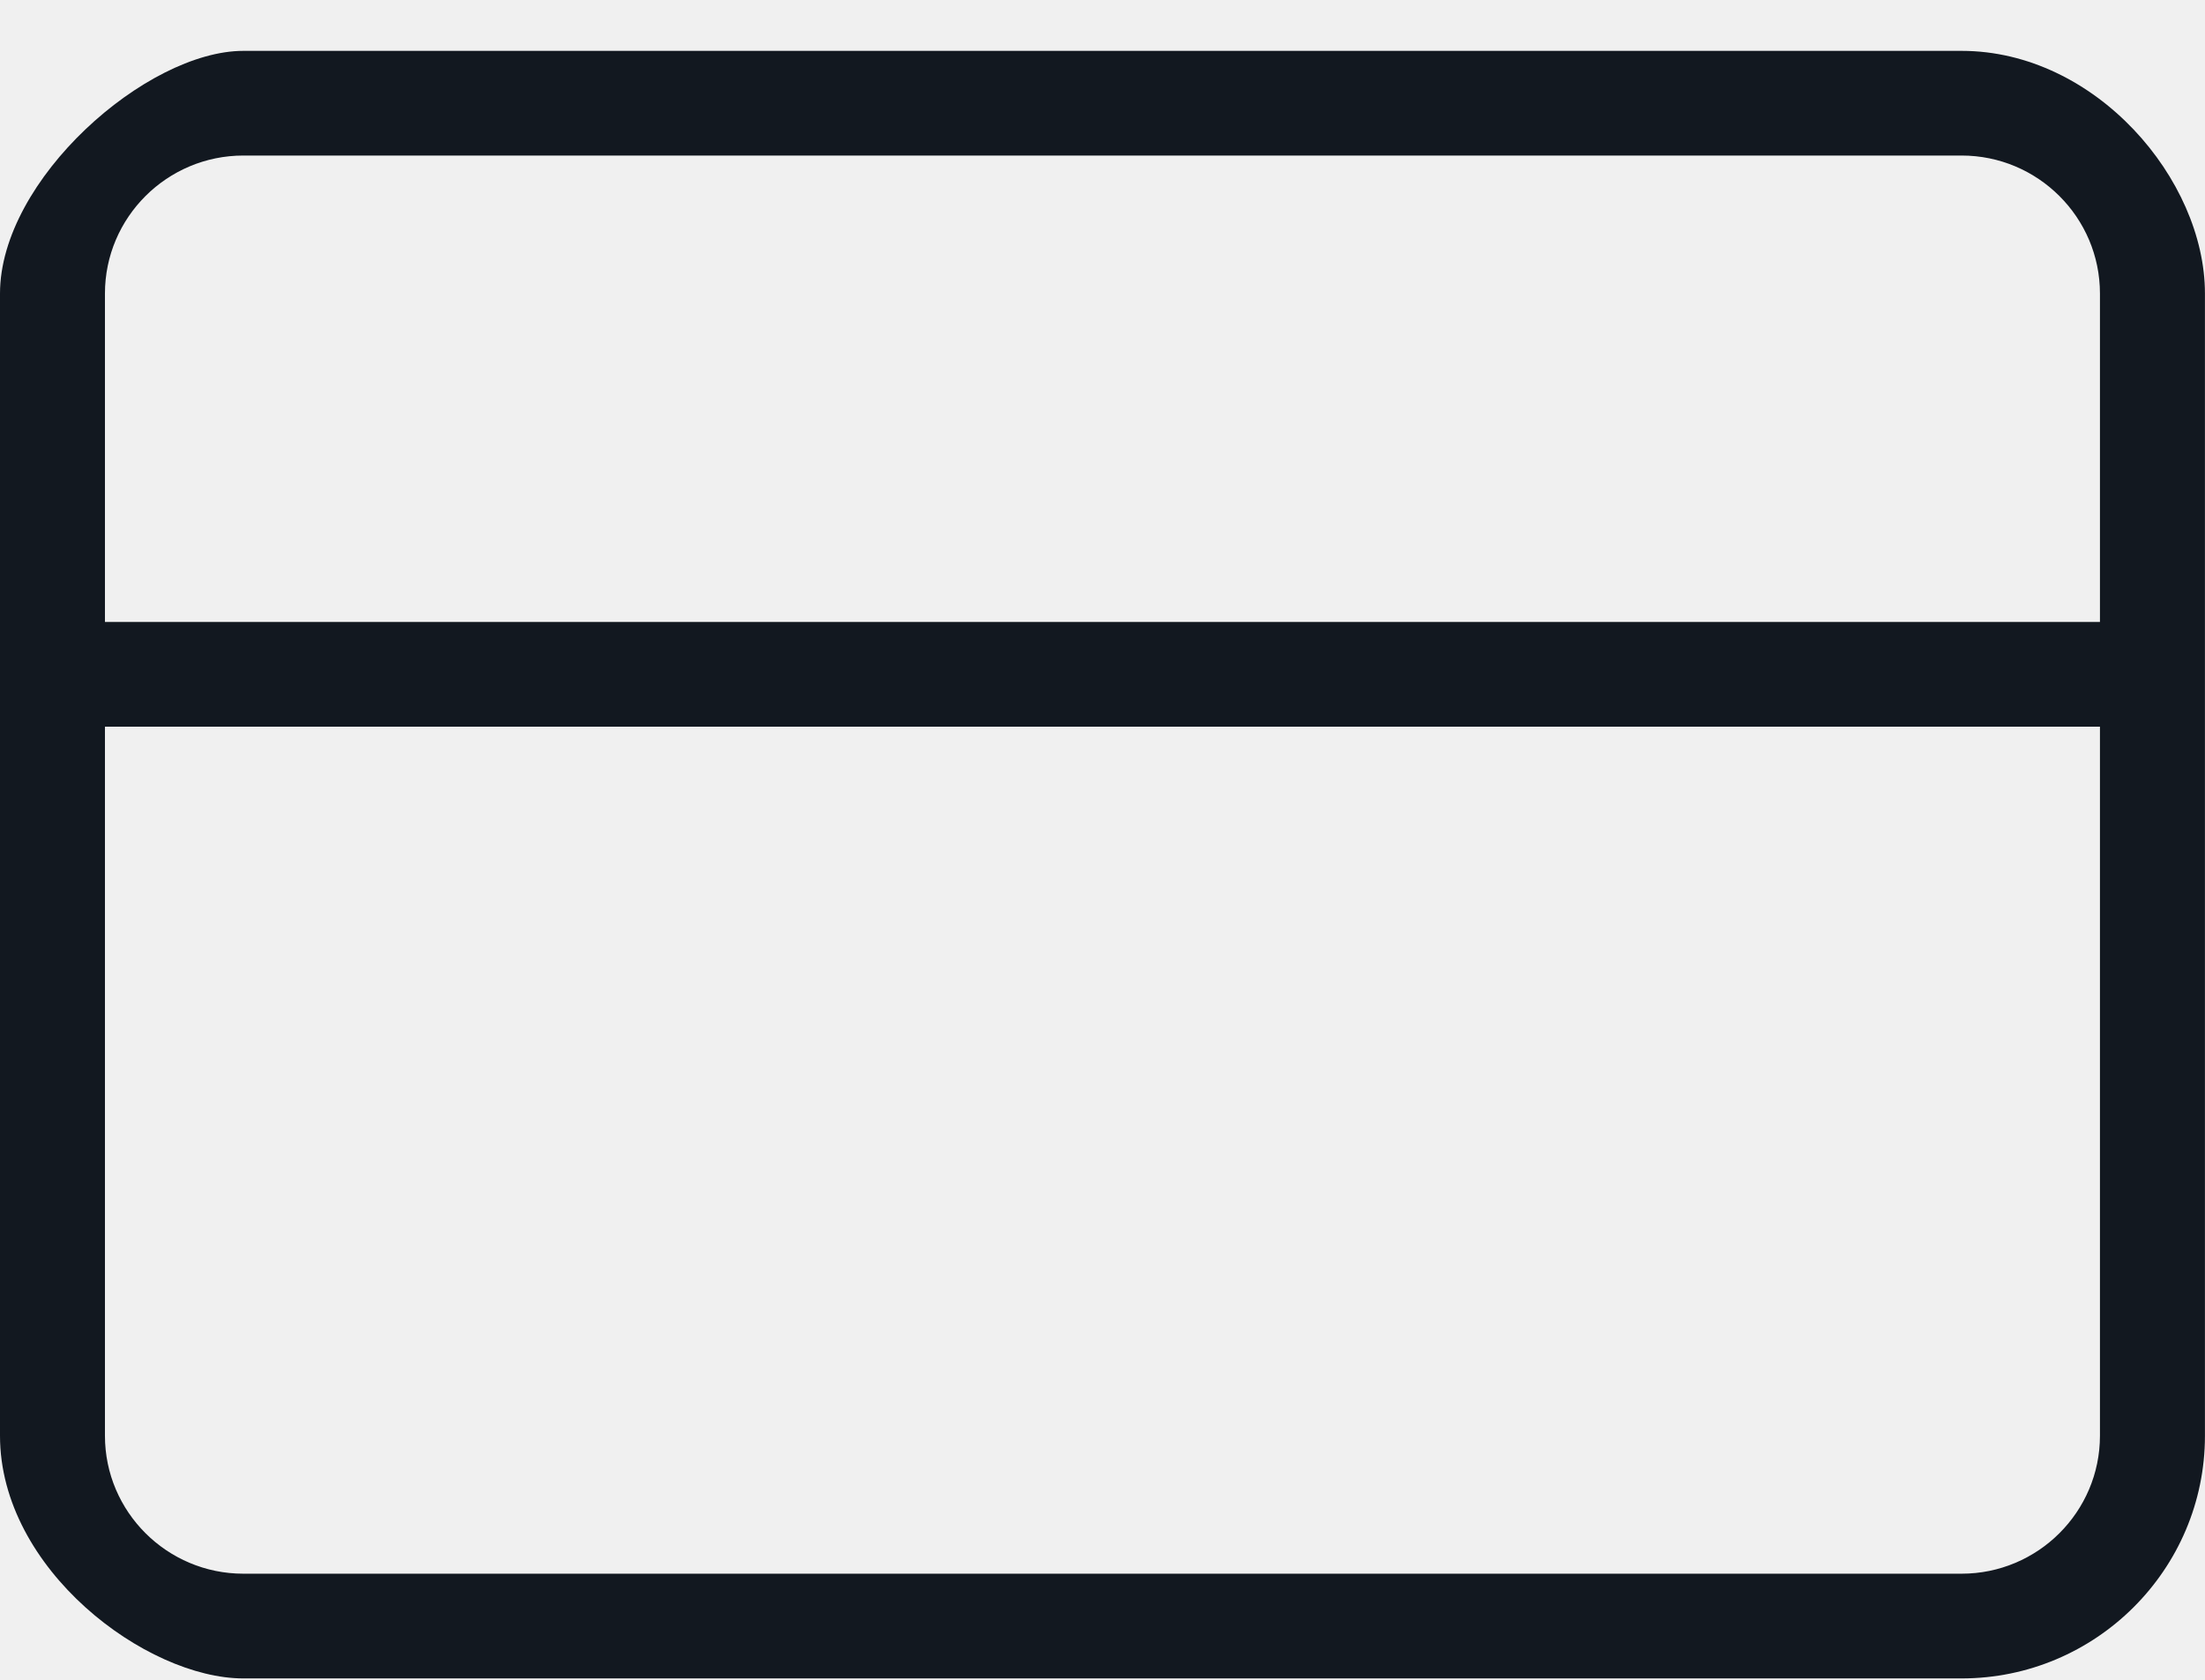
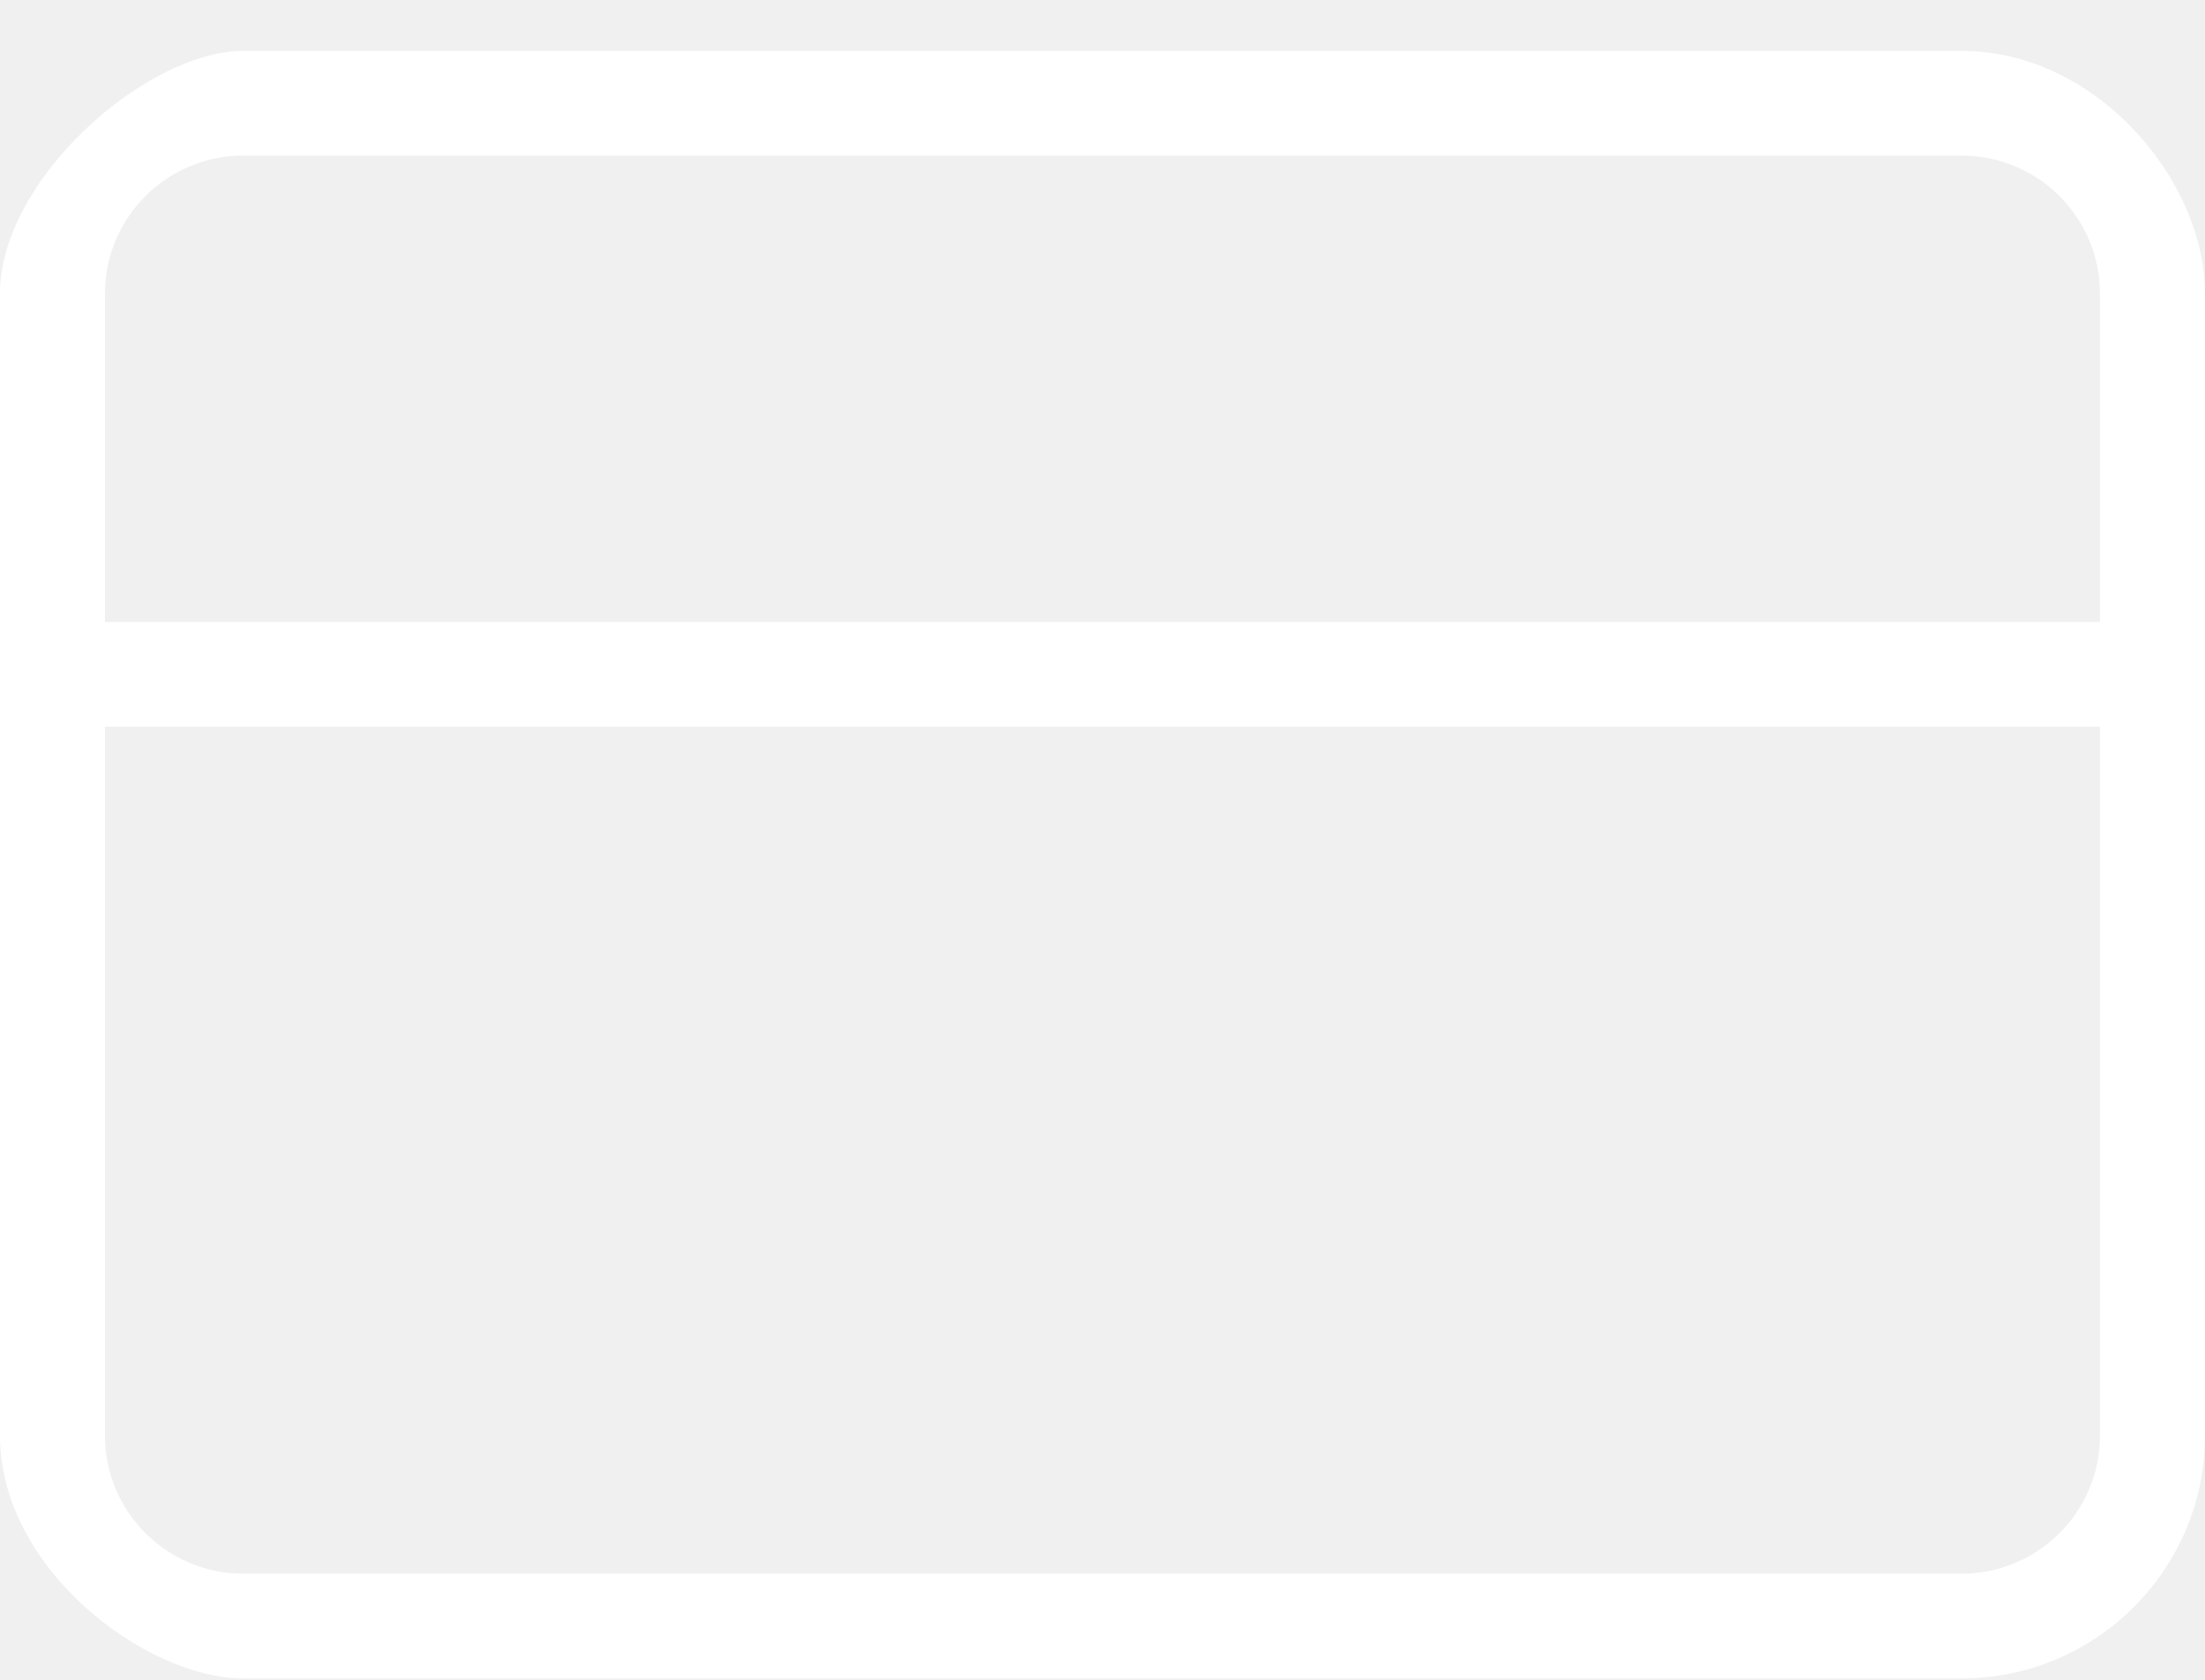
<svg xmlns="http://www.w3.org/2000/svg" width="42" height="32" viewBox="0 0 42 32" fill="none">
  <g clip-path="url(#clip0_747_10)">
-     <path fill-rule="evenodd" clip-rule="evenodd" d="M37.363 31.974H4.636C2.79 31.974 0 29.9 0 27.351V5.592C0 3.42 2.79 0.969 4.636 0.969H37.363C39.919 0.969 41.999 3.42 41.999 5.592V27.351C41.999 29.9 39.919 31.974 37.363 31.974ZM4.636 29.979H37.363C38.817 29.979 39.999 28.8 39.999 27.351V13.843H1.999V27.351C1.999 28.8 3.182 29.979 4.636 29.979ZM37.363 2.963H4.636C3.182 2.963 1.999 4.142 1.999 5.592V11.848H39.999V5.592C39.999 4.142 38.817 2.963 37.363 2.963Z" fill="#121820" />
+     <path fill-rule="evenodd" clip-rule="evenodd" d="M37.363 31.974H4.636C2.79 31.974 0 29.9 0 27.351V5.592C0 3.42 2.79 0.969 4.636 0.969H37.363C39.919 0.969 41.999 3.42 41.999 5.592V27.351C41.999 29.9 39.919 31.974 37.363 31.974ZM4.636 29.979H37.363C38.817 29.979 39.999 28.8 39.999 27.351V13.843H1.999V27.351C1.999 28.8 3.182 29.979 4.636 29.979ZM37.363 2.963H4.636C3.182 2.963 1.999 4.142 1.999 5.592V11.848H39.999V5.592C39.999 4.142 38.817 2.963 37.363 2.963Z" fill="#ffffff" />
  </g>
  <defs>
    <clipPath id="clip0_747_10">
      <rect width="42" height="32" fill="white" />
    </clipPath>
  </defs>
</svg>
